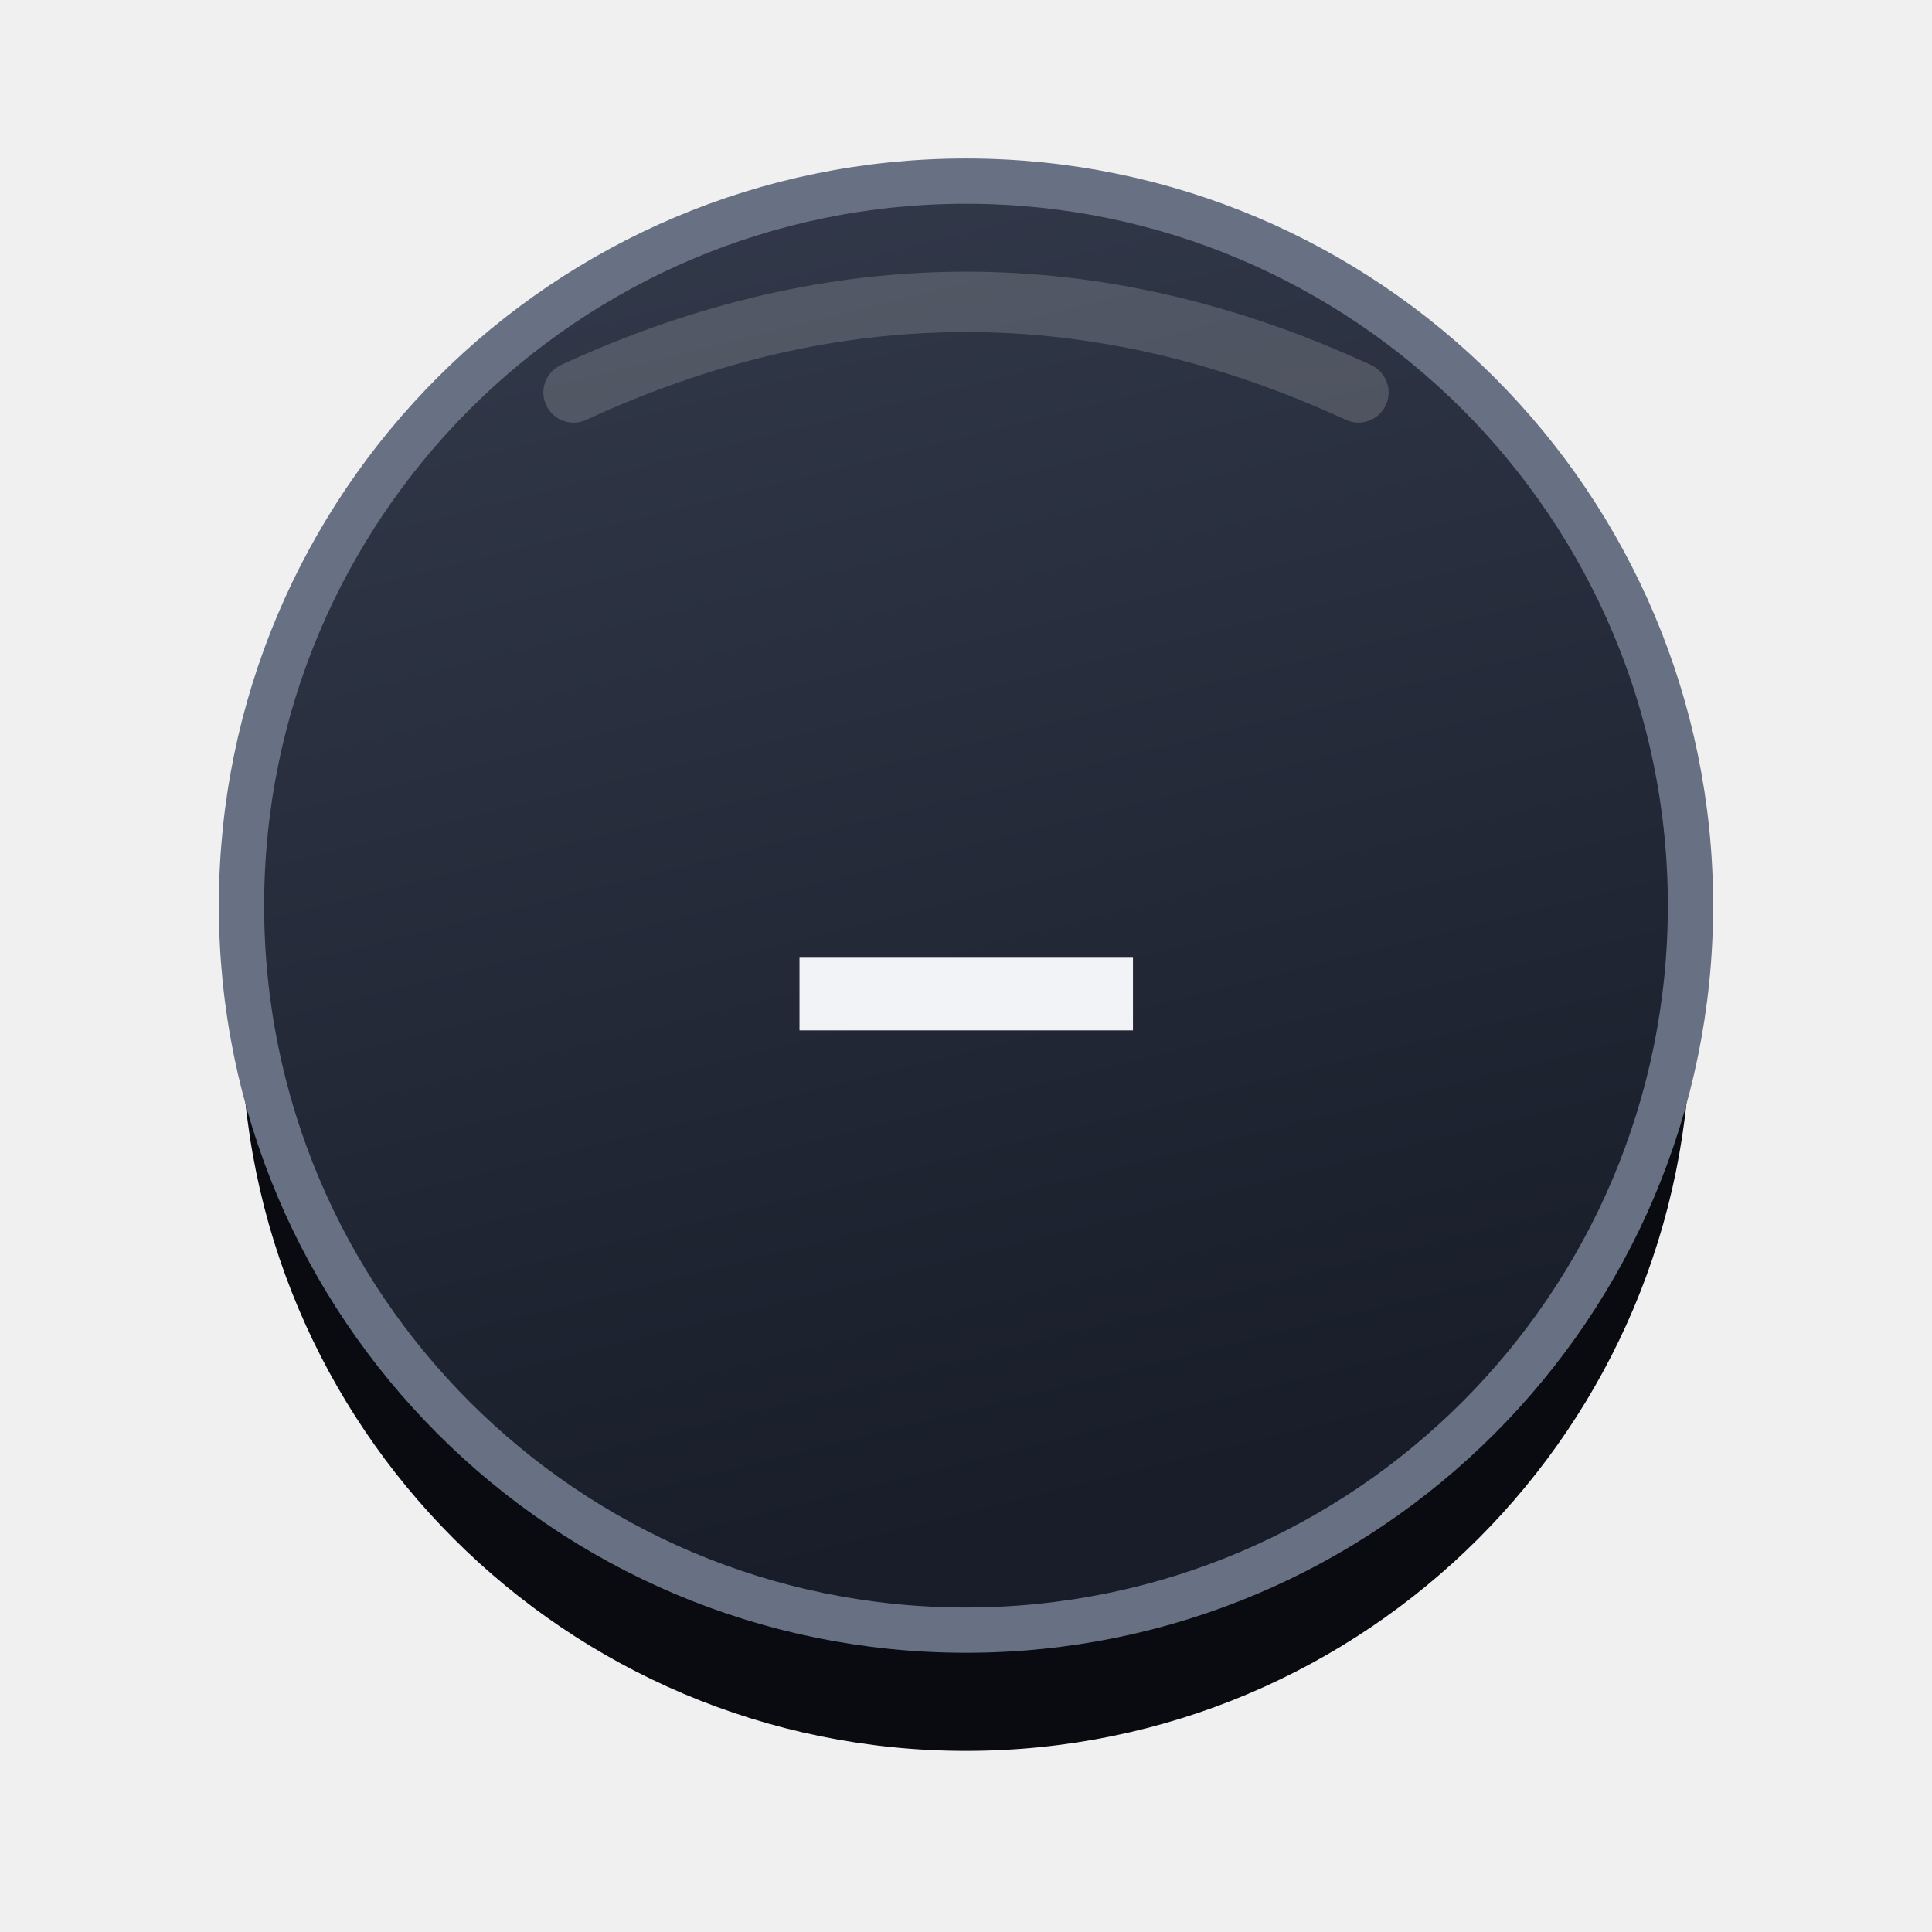
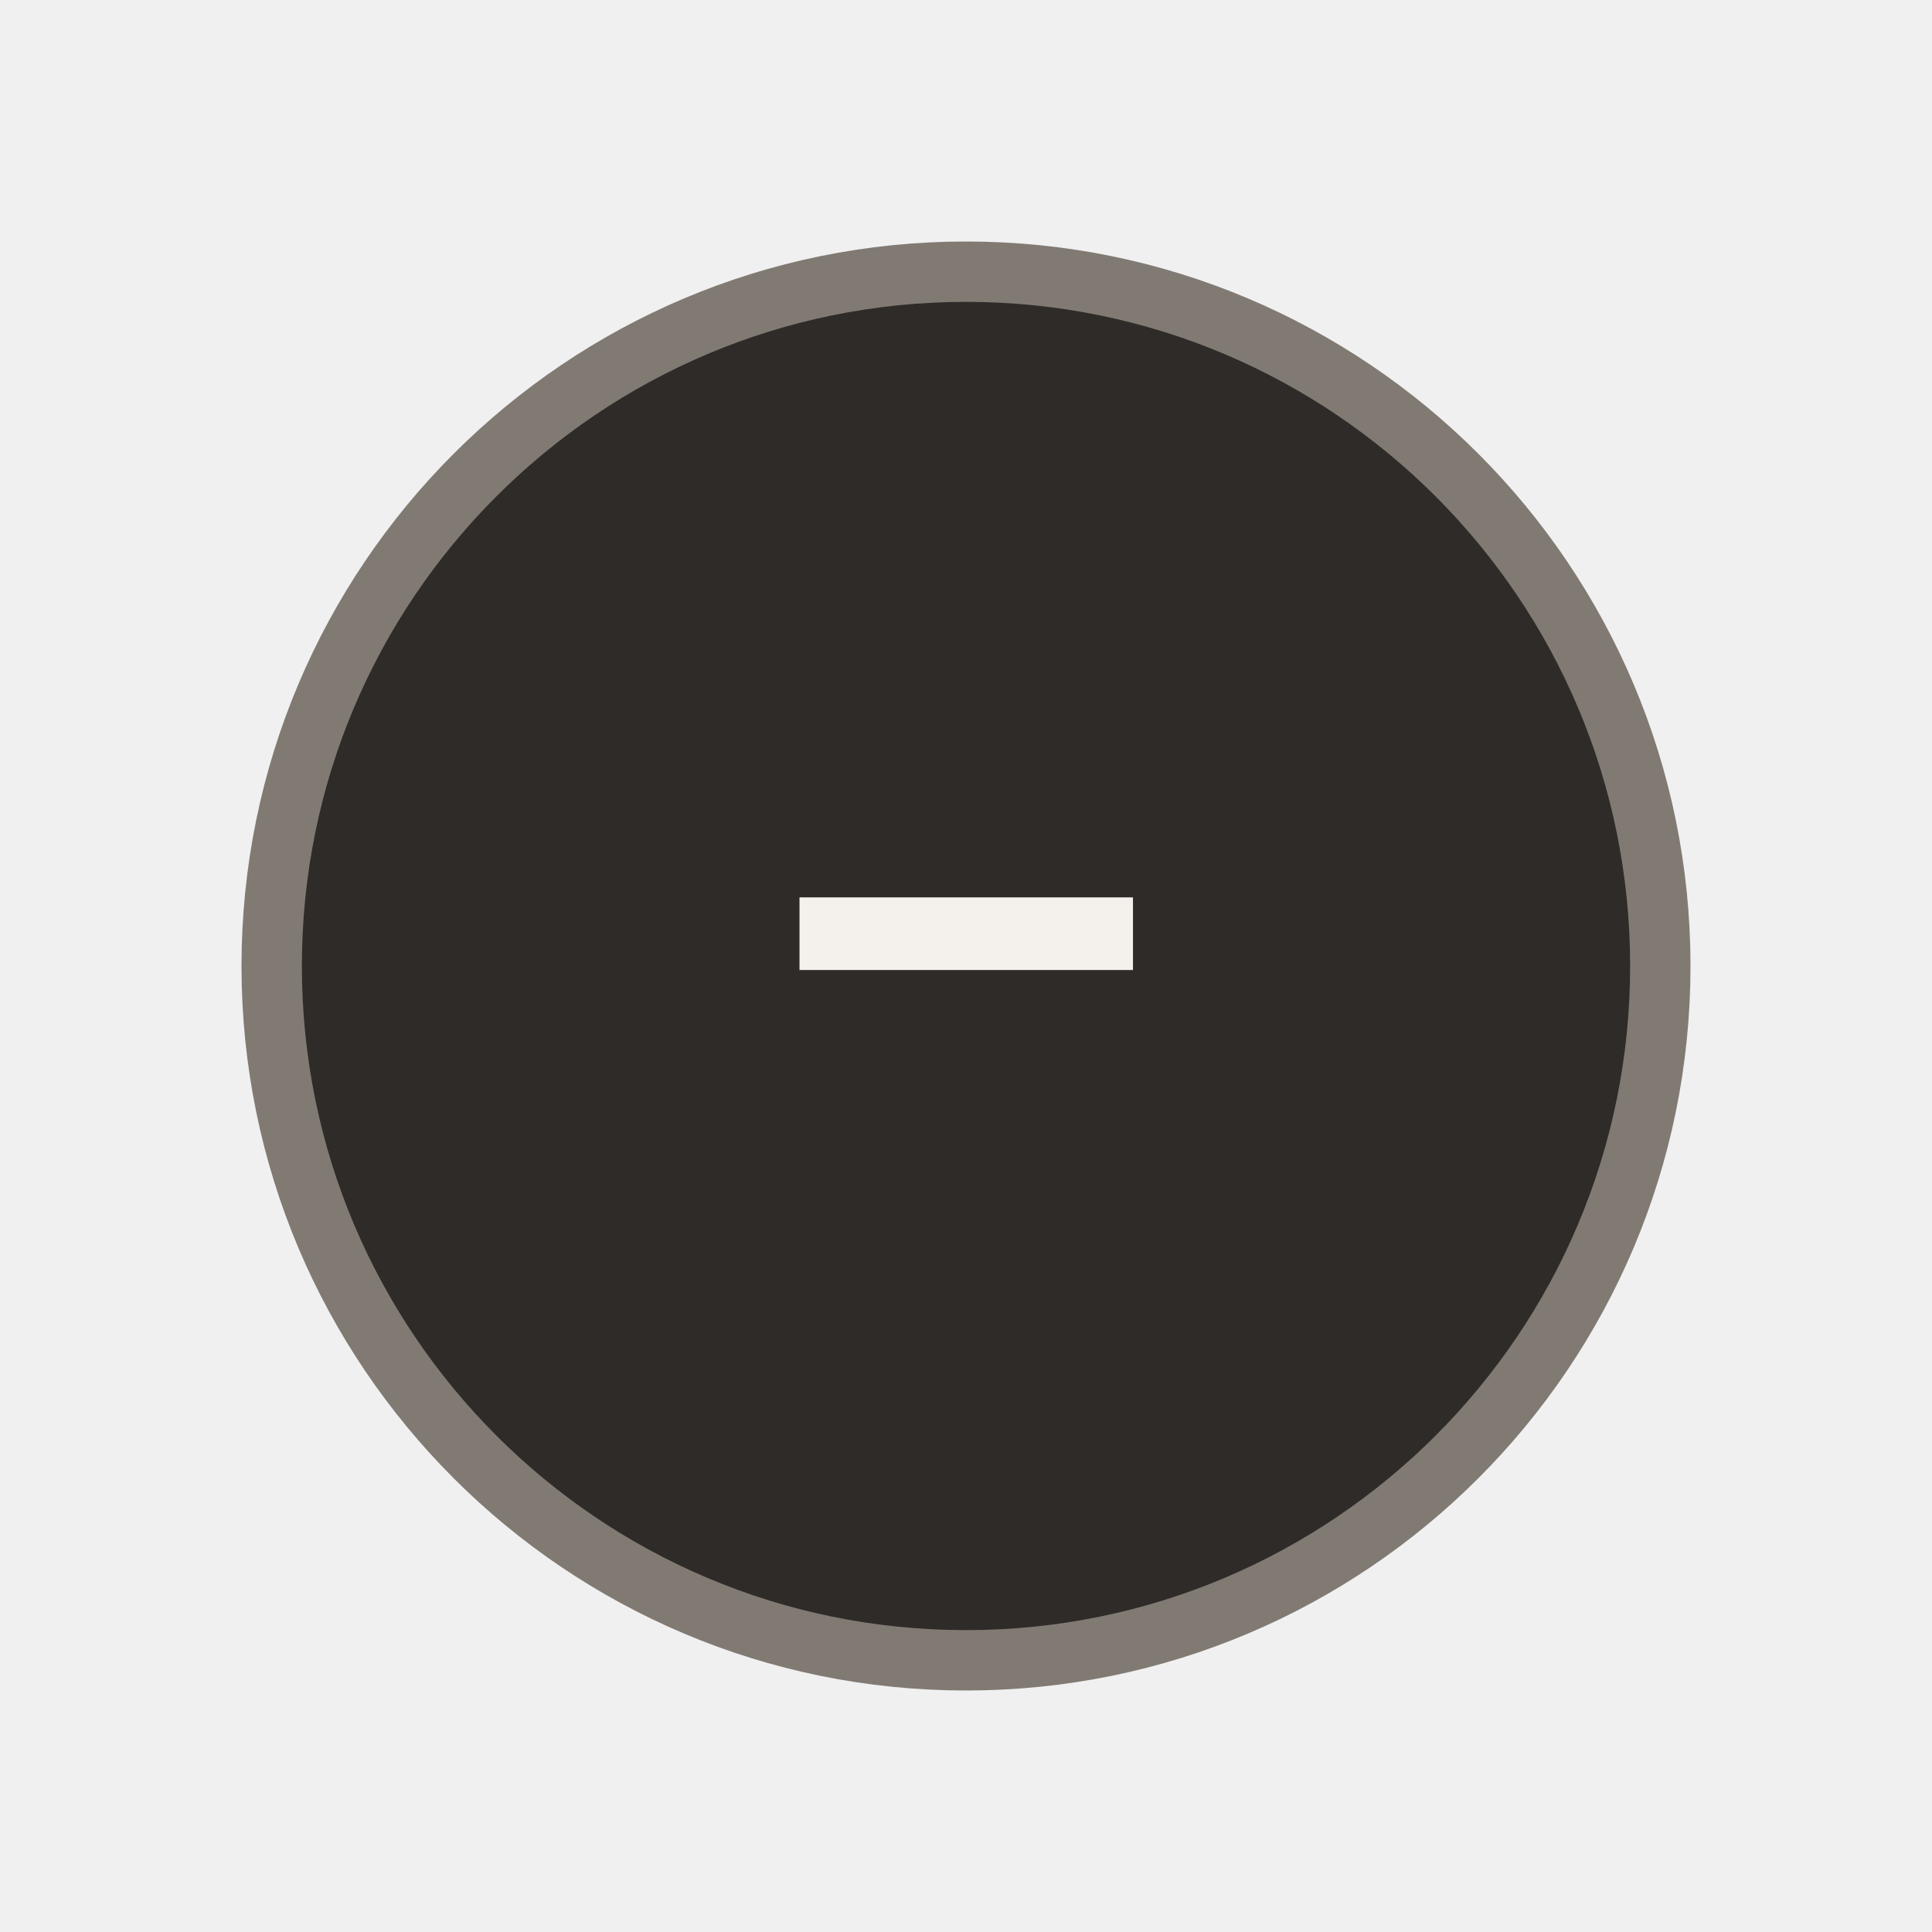
<svg xmlns="http://www.w3.org/2000/svg" width="64" height="64" viewBox="0 0 64 64" role="img" aria-label="−">
-   <defs>
-     <linearGradient id="shell" x2=".25" y2="1">
-       <stop stop-color="#343b4c" />
-       <stop offset="1" stop-color="#181d29" />
-     </linearGradient>
-   </defs>
-   <rect x="8" y="6" width="48" height="48" rx="24" fill="#090b11" transform="translate(0 4)" />
-   <rect x="8" y="6" width="48" height="48" rx="24" fill="url(#shell)" stroke="#687184" stroke-width="1.5" />
-   <path d="M19 13 Q32 7 45 13" stroke="#ffffff" stroke-opacity=".17" fill="none" stroke-width="2" stroke-linecap="round" />
-   <text x="32" y="34" text-anchor="middle" dominant-baseline="middle" font-family="Segoe UI,Arial,sans-serif" font-size="22" font-weight="700" fill="#f2f3f7">−</text>
+   <circle cx="32" cy="32" r="23" fill="#2e2b29" stroke="#817a73" stroke-width="2" />
+   <text x="32" y="32" text-anchor="middle" dominant-baseline="middle" font-family="Segoe UI,Arial,sans-serif" font-size="22" font-weight="650" fill="#f4f0eb">−</text>
</svg>
